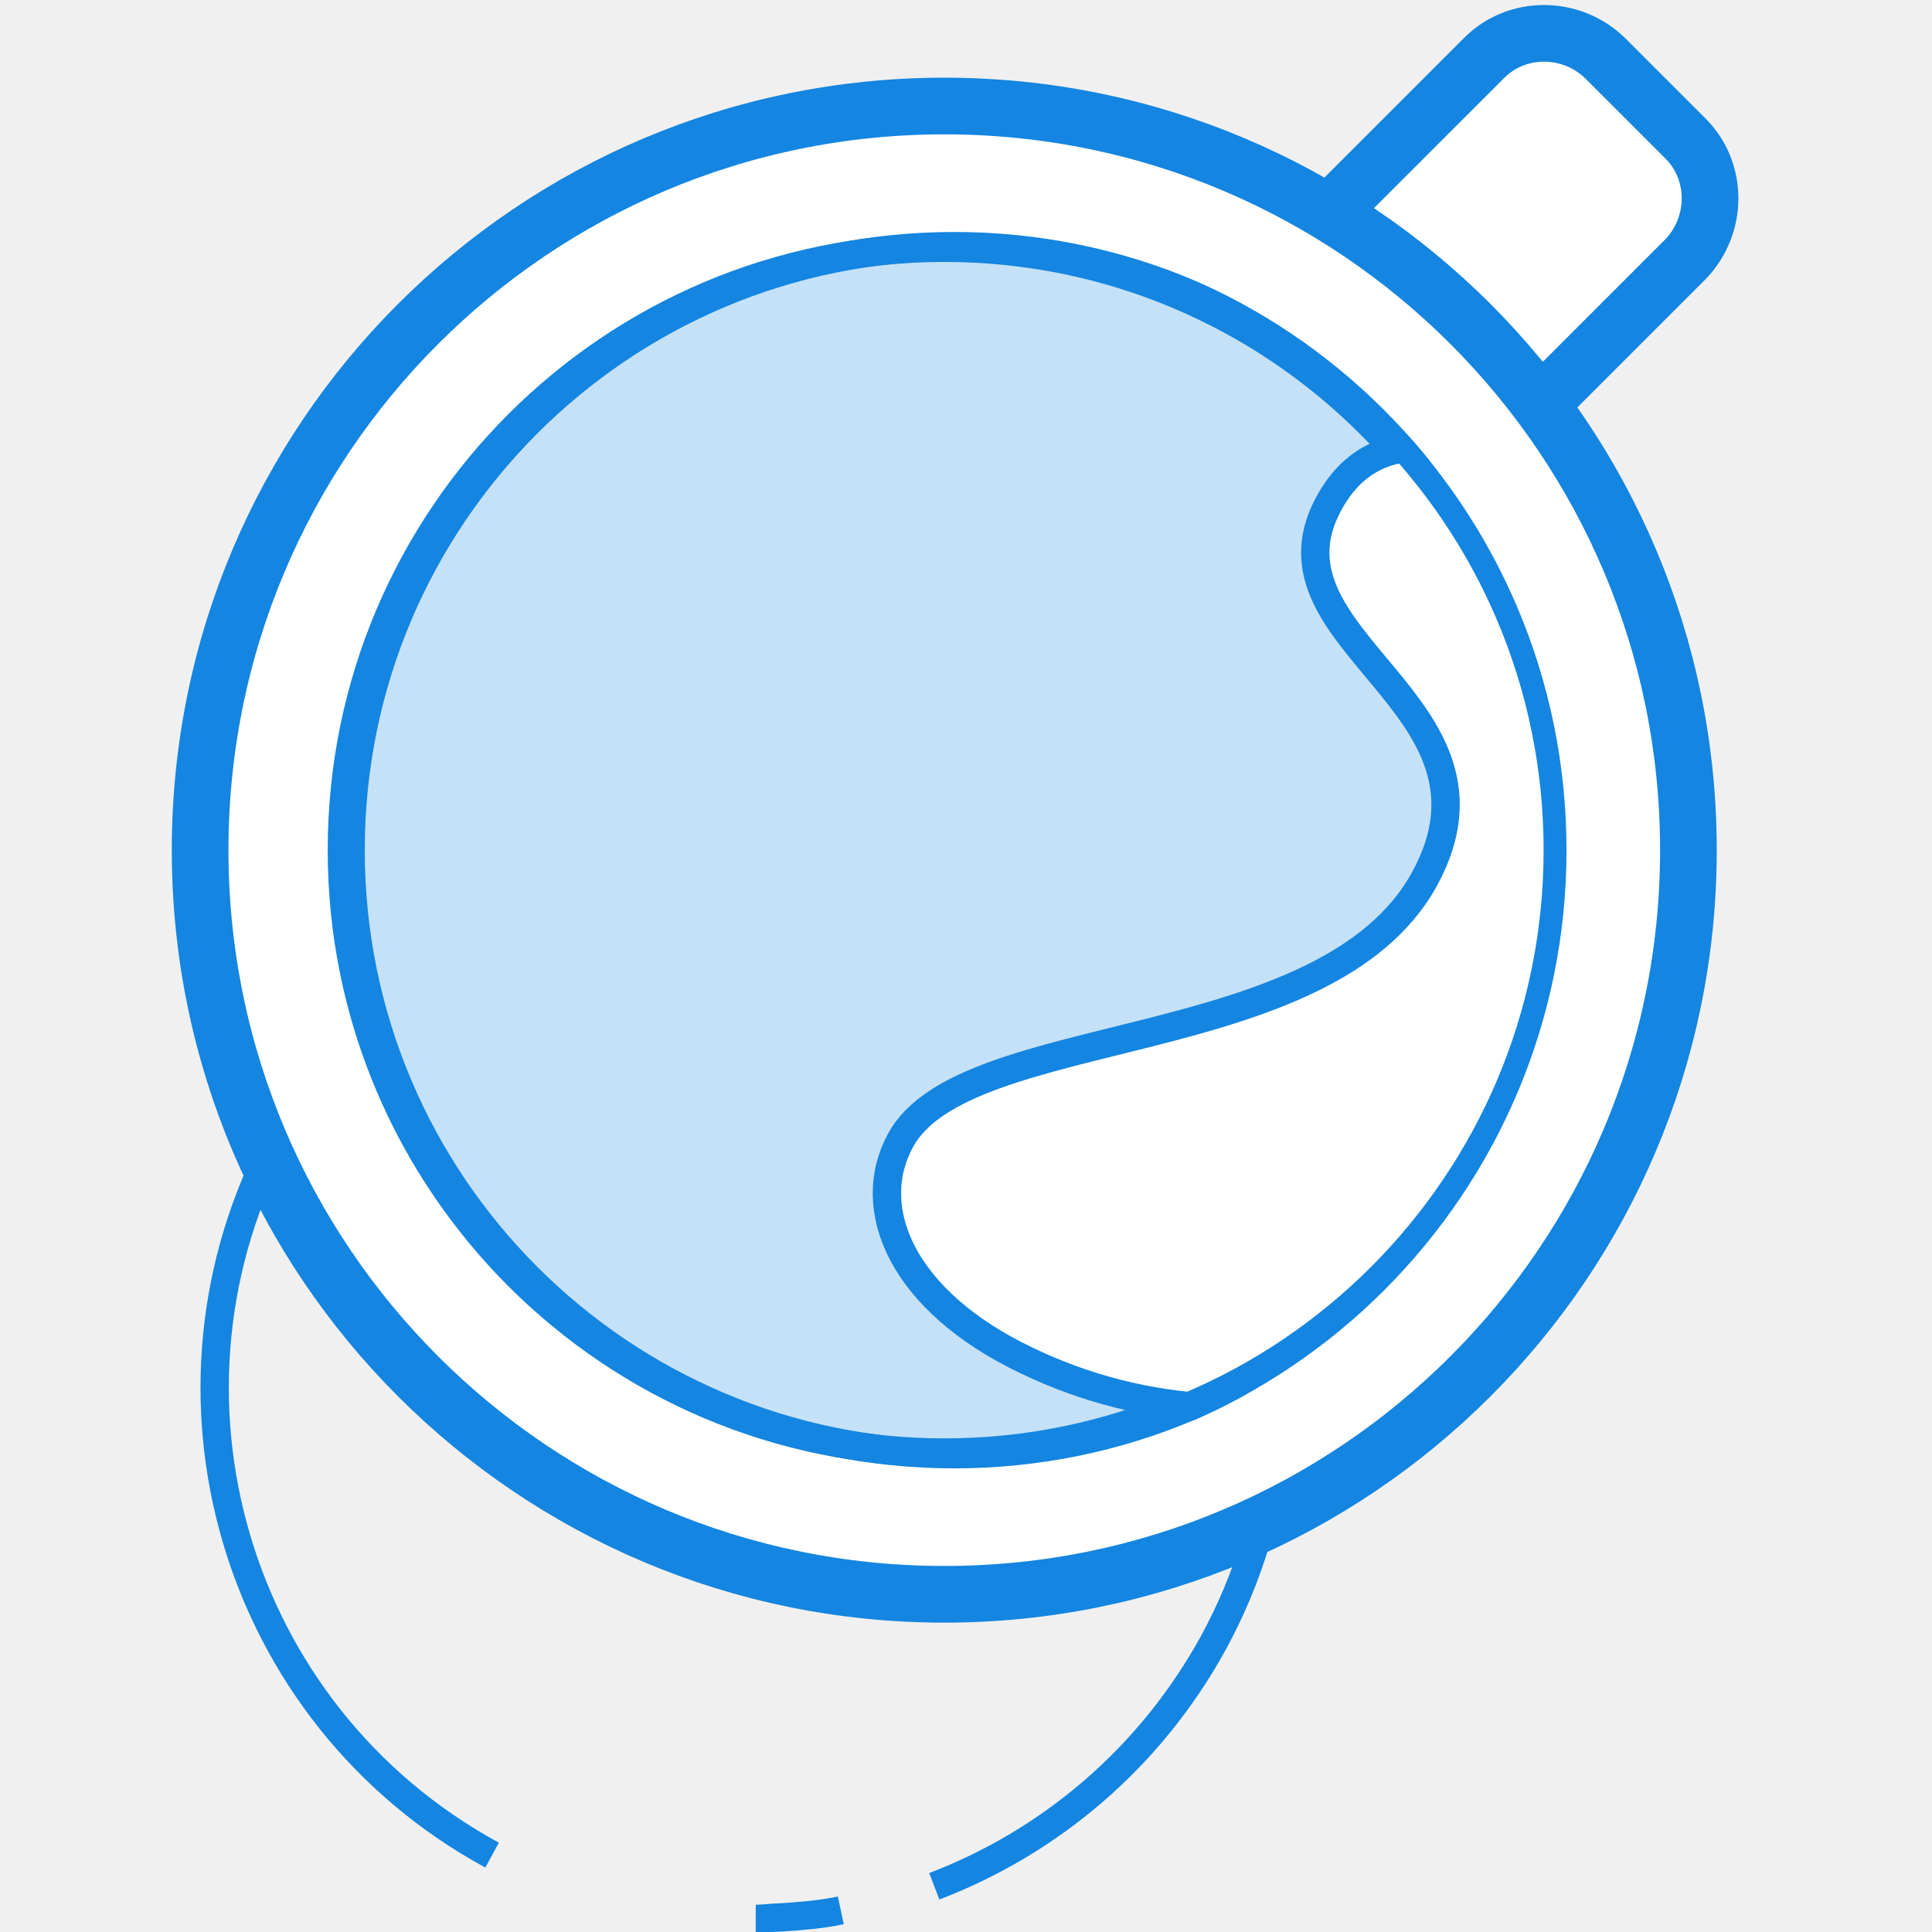
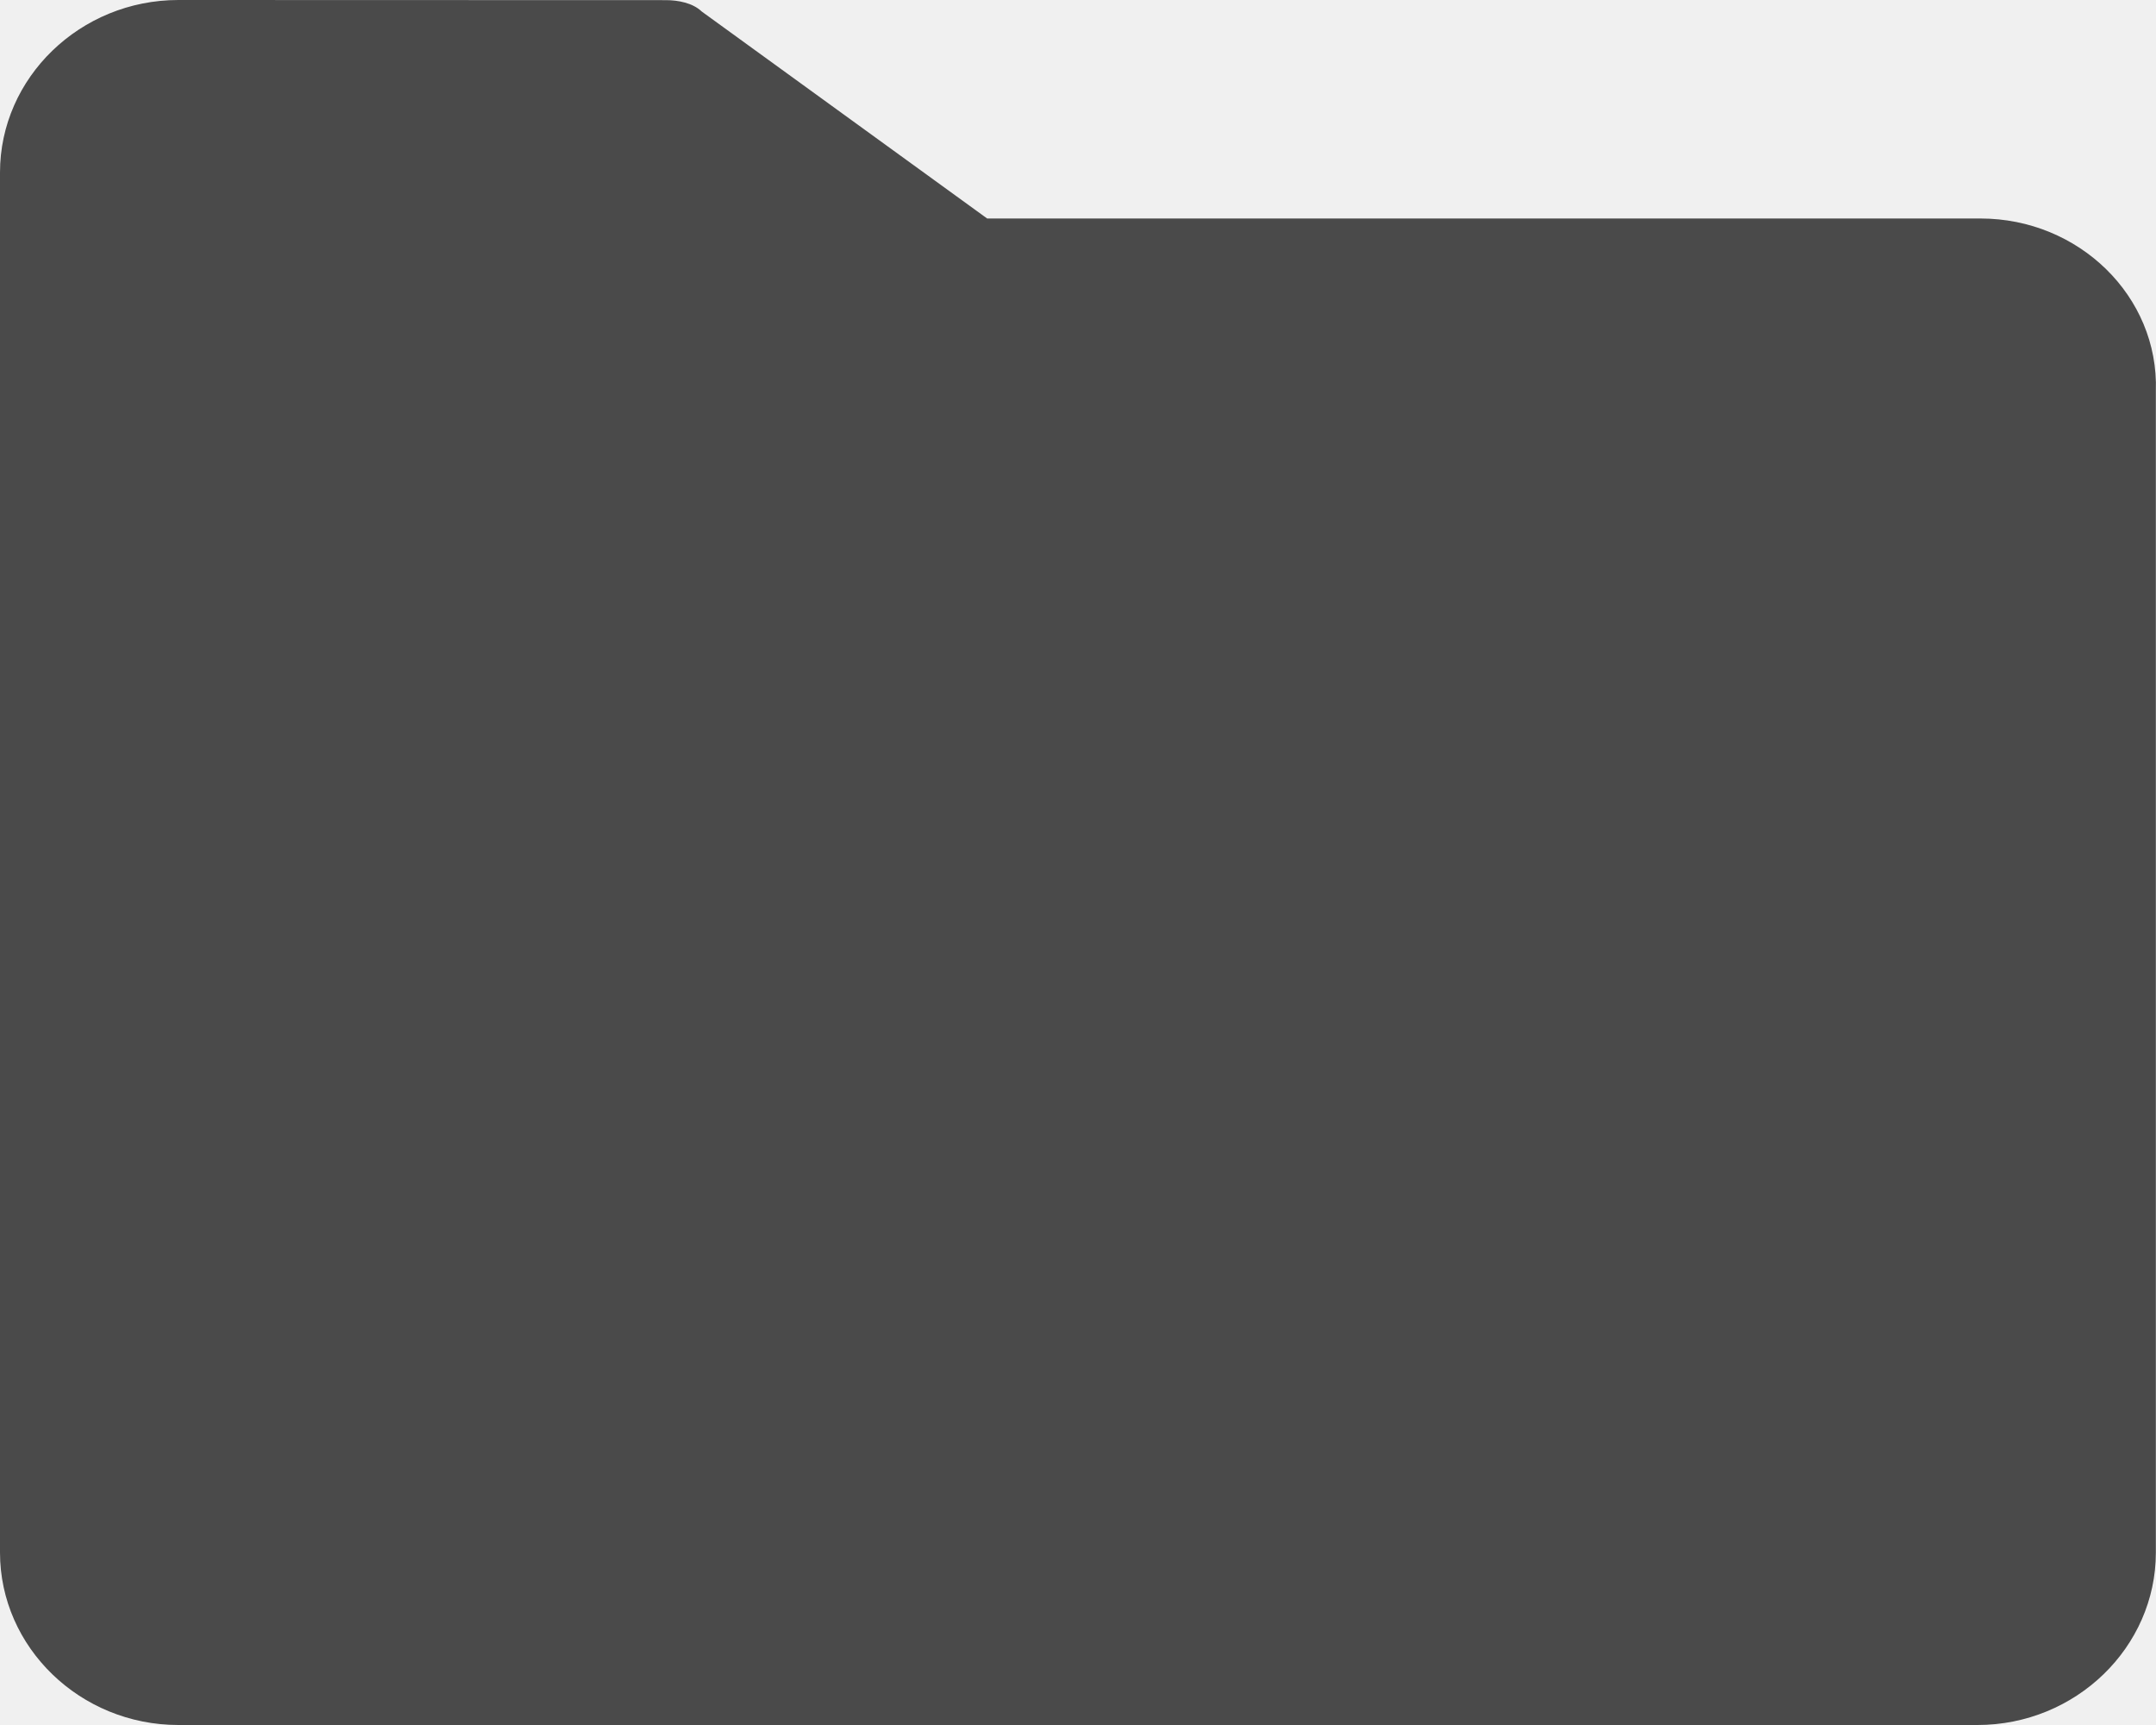
- <svg xmlns="http://www.w3.org/2000/svg" height="24" viewBox="0 0 24 24" width="24">
-   <mask id="a" fill="#fff">
-     <circle cx="44.3" cy="44.1" fill="#fff" fill-rule="evenodd" r="43.9" />
-   </mask>
-   <mask id="b" fill="#fff">
-     <circle cx="44.3" cy="44.1" fill="#fff" fill-rule="evenodd" r="43.9" />
-   </mask>
-   <mask id="c" fill="#fff">
-     <circle cx="44.3" cy="44.1" fill="#fff" fill-rule="evenodd" r="43.9" />
-   </mask>
-   <g fill="none" fill-rule="evenodd" stroke="#1485e0">
-     <path d="m10.445 23.731c-.247.053-.493.07-.74.088-.106 0-.211.018-.317.018" stroke-width=".352" />
-     <path d="m6.113 23.045c-3.205-1.743-4.384-5.758-2.641-8.962s5.758-4.384 8.962-2.641 4.384 5.758 2.641 8.962c-.792 1.444-2.042 2.483-3.469 3.028" stroke-width=".352" />
-     <path d="m20.939 3.219-1.99 1.99c-.405.405-1.074.405-1.497 0l-1.004-1.004c-.405-.405-.405-1.074 0-1.497l1.99-1.99c.405-.405 1.074-.405 1.497 0l1.004 1.004c.405.405.405 1.074 0 1.497z" fill="#fff" stroke-width=".704" />
-     <circle cx="11.73" cy="10.561" fill="#fff" r="9.244" stroke-width=".704" />
-     <circle cx="44.3" cy="44.1" fill="#c4e1f7" mask="url(#a)" r="42.5" stroke-width="2" transform="matrix(.1760734 0 0 .1760734 3.930014 2.796261)" />
-     <g fill="#fff" mask="url(#b)" stroke-width="2" transform="matrix(.1760734 0 0 .1760734 3.930014 2.796261)">
-       <path d="m31.4 4.7c-5.2 9.7 13.5 14.1 6.8 26.4-6.9 12.7-32.5 10.1-37 18.5-2.6 4.8.1 11.3 8.9 15.5 16.8 8.1 37.3 1.2 46.4-15.5 9.2-17 4.1-37.4-12.4-47.2-.1.1-8.7-5.2-12.7 2.3z" transform="translate(40 15)" />
+ <svg xmlns="http://www.w3.org/2000/svg" width="15px" height="12px" viewBox="0 0 15 12" version="1.1">
+   <defs />
+   <g id="Wireframes---Desktop" stroke="none" stroke-width="1" fill="none" fill-rule="evenodd">
+     <g id="Dash---My-Vault---My-Files---Estate-Planning" transform="translate(-175, -259)" fill="#4A4A4A">
+       <g id="Category-Display" transform="translate(146, 146)">
+         <g id="My-Files" transform="translate(0, 32)">
+           <g id="Folder-Icons" transform="translate(29, 81)">
+             <path d="M13.779,1.52 L6.868,1.52 L4.882,0.08 C4.82,0.02 4.716,0.001 4.634,0.001 L1.241,0 C0.558,0 0,0.54 0,1.2 L0,10.8 C0,11.46 0.558,12 1.241,12 L13.758,12 C14.441,12 14.999,11.46 14.999,10.8 L14.999,2.72 C15.02,2.06 14.462,1.52 13.779,1.52 L13.779,1.52 Z" id="Page-1" />
+           </g>
+         </g>
+       </g>
    </g>
-     <circle cx="45" cy="44.1" mask="url(#c)" r="42.6" stroke-width="2.03" transform="matrix(.1760734 0 0 .1760734 3.930014 2.796261)" />
  </g>
</svg>
